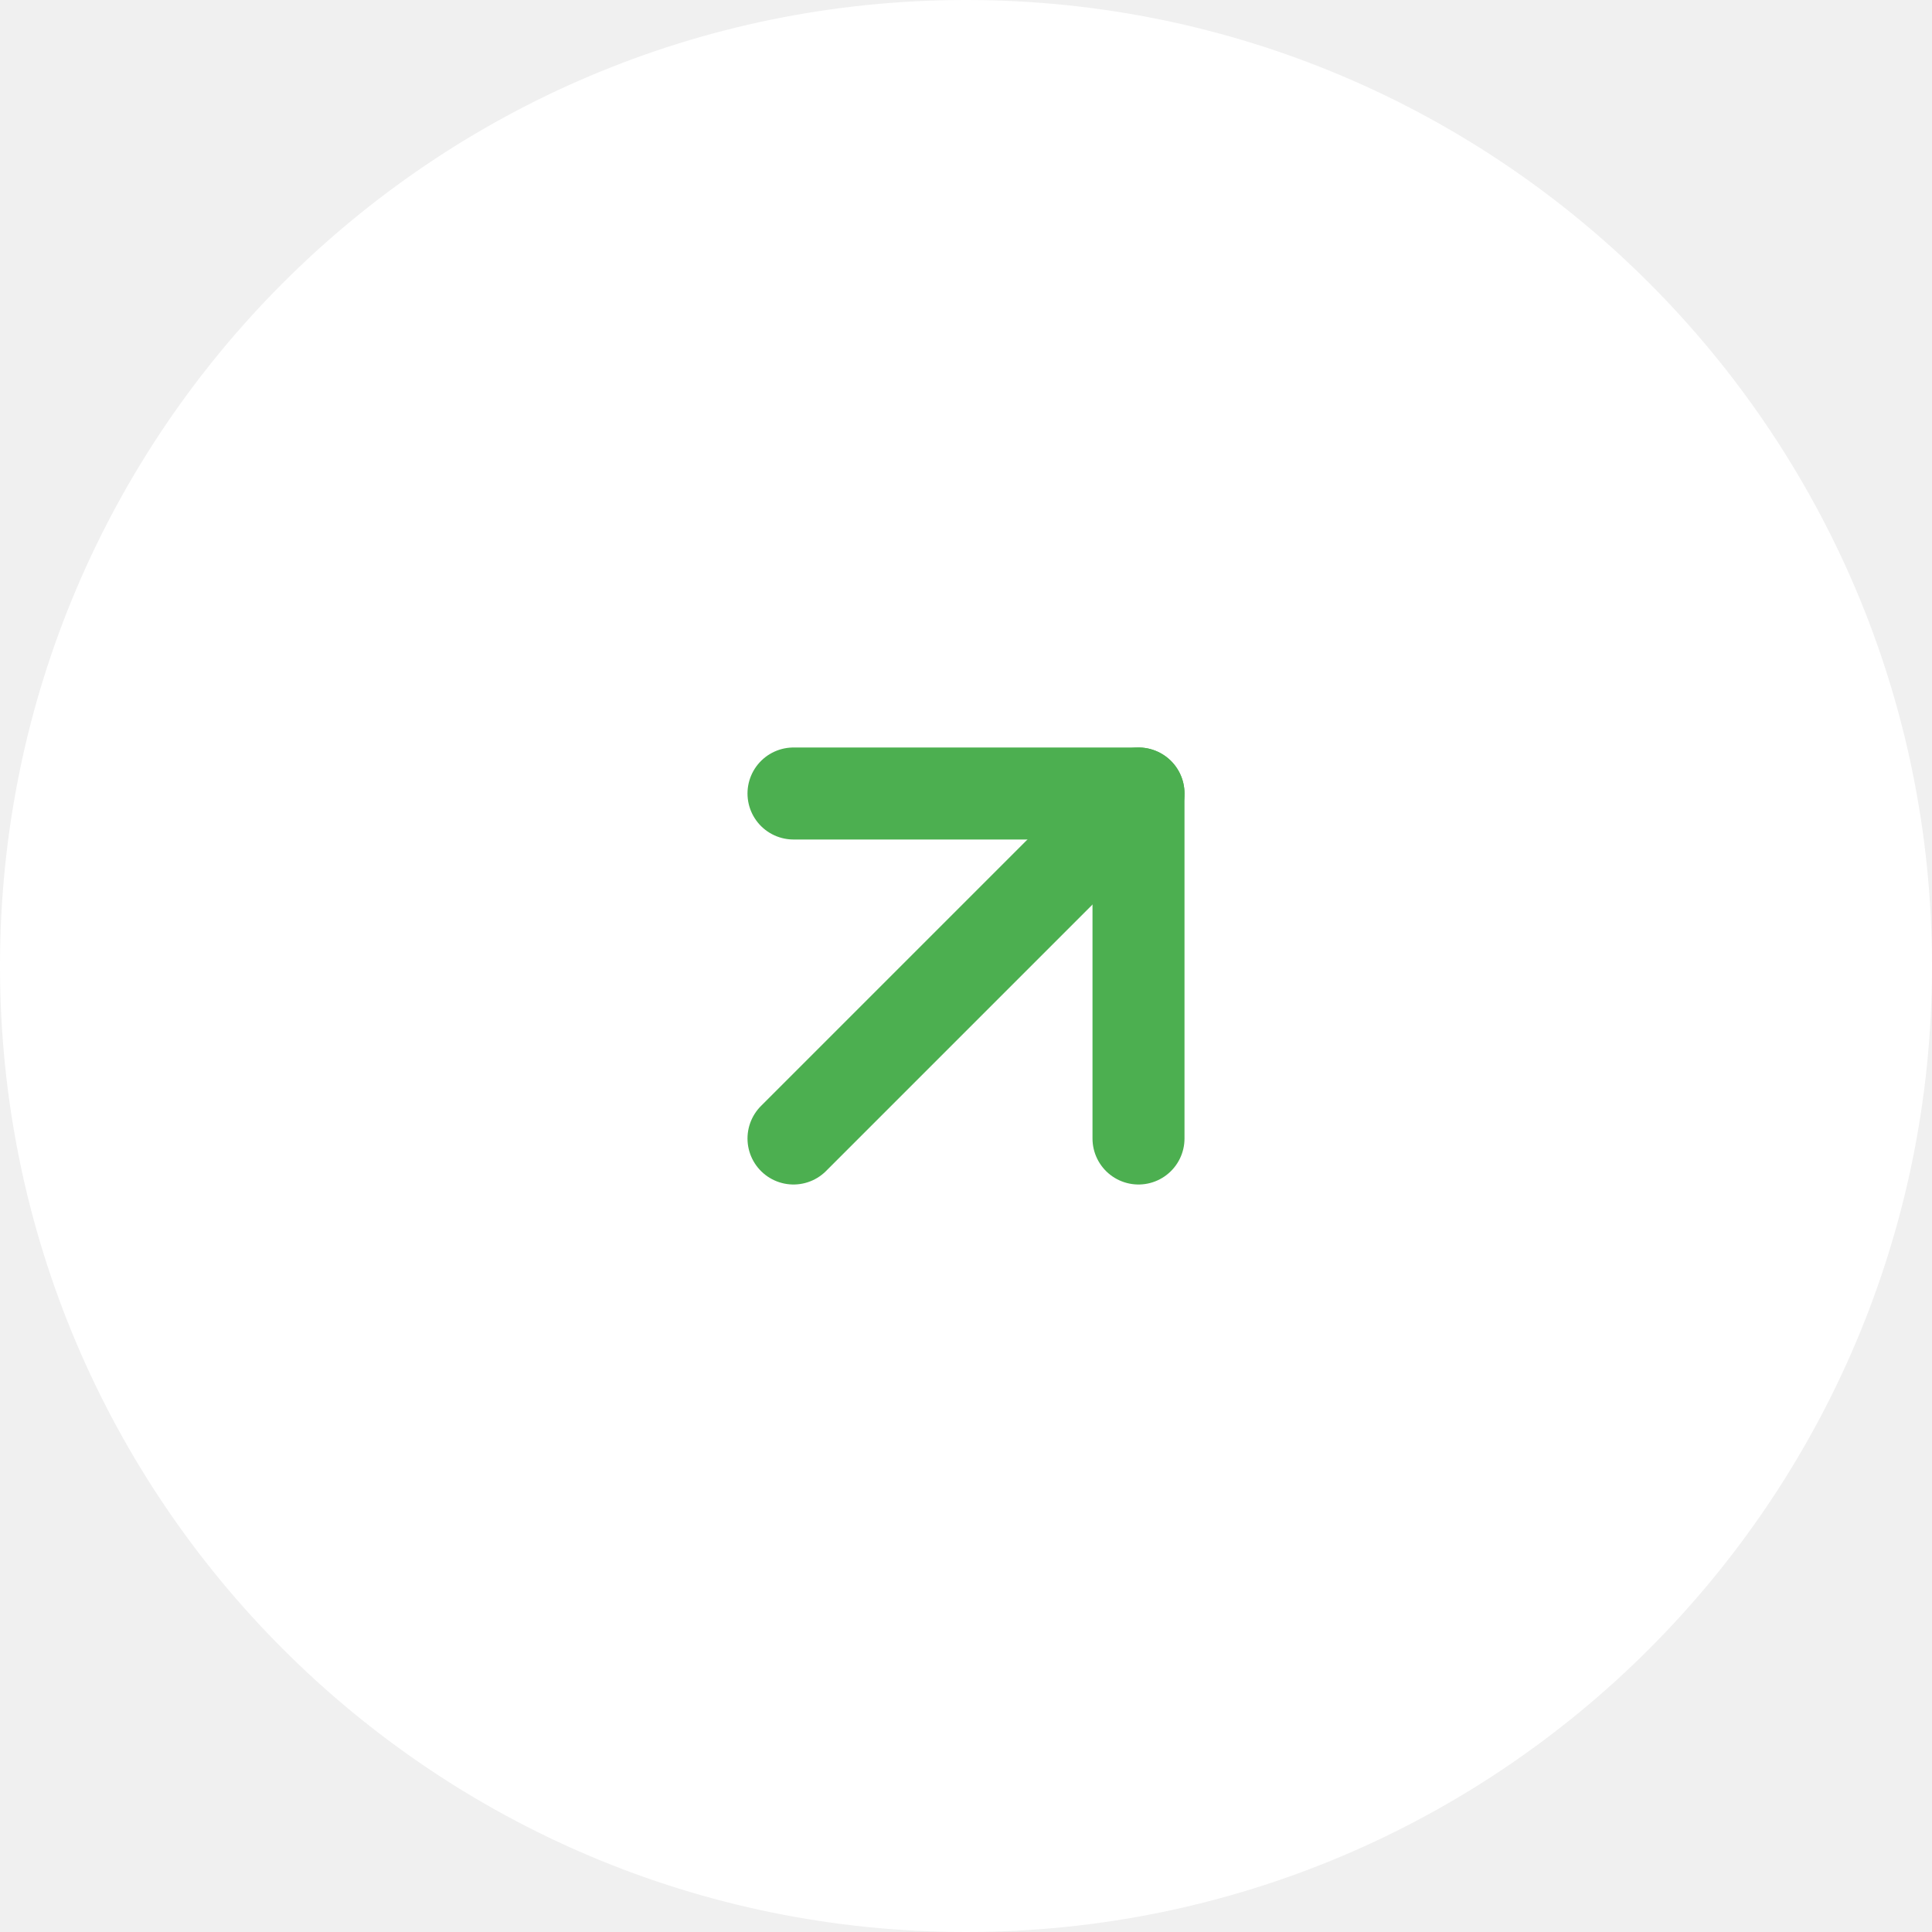
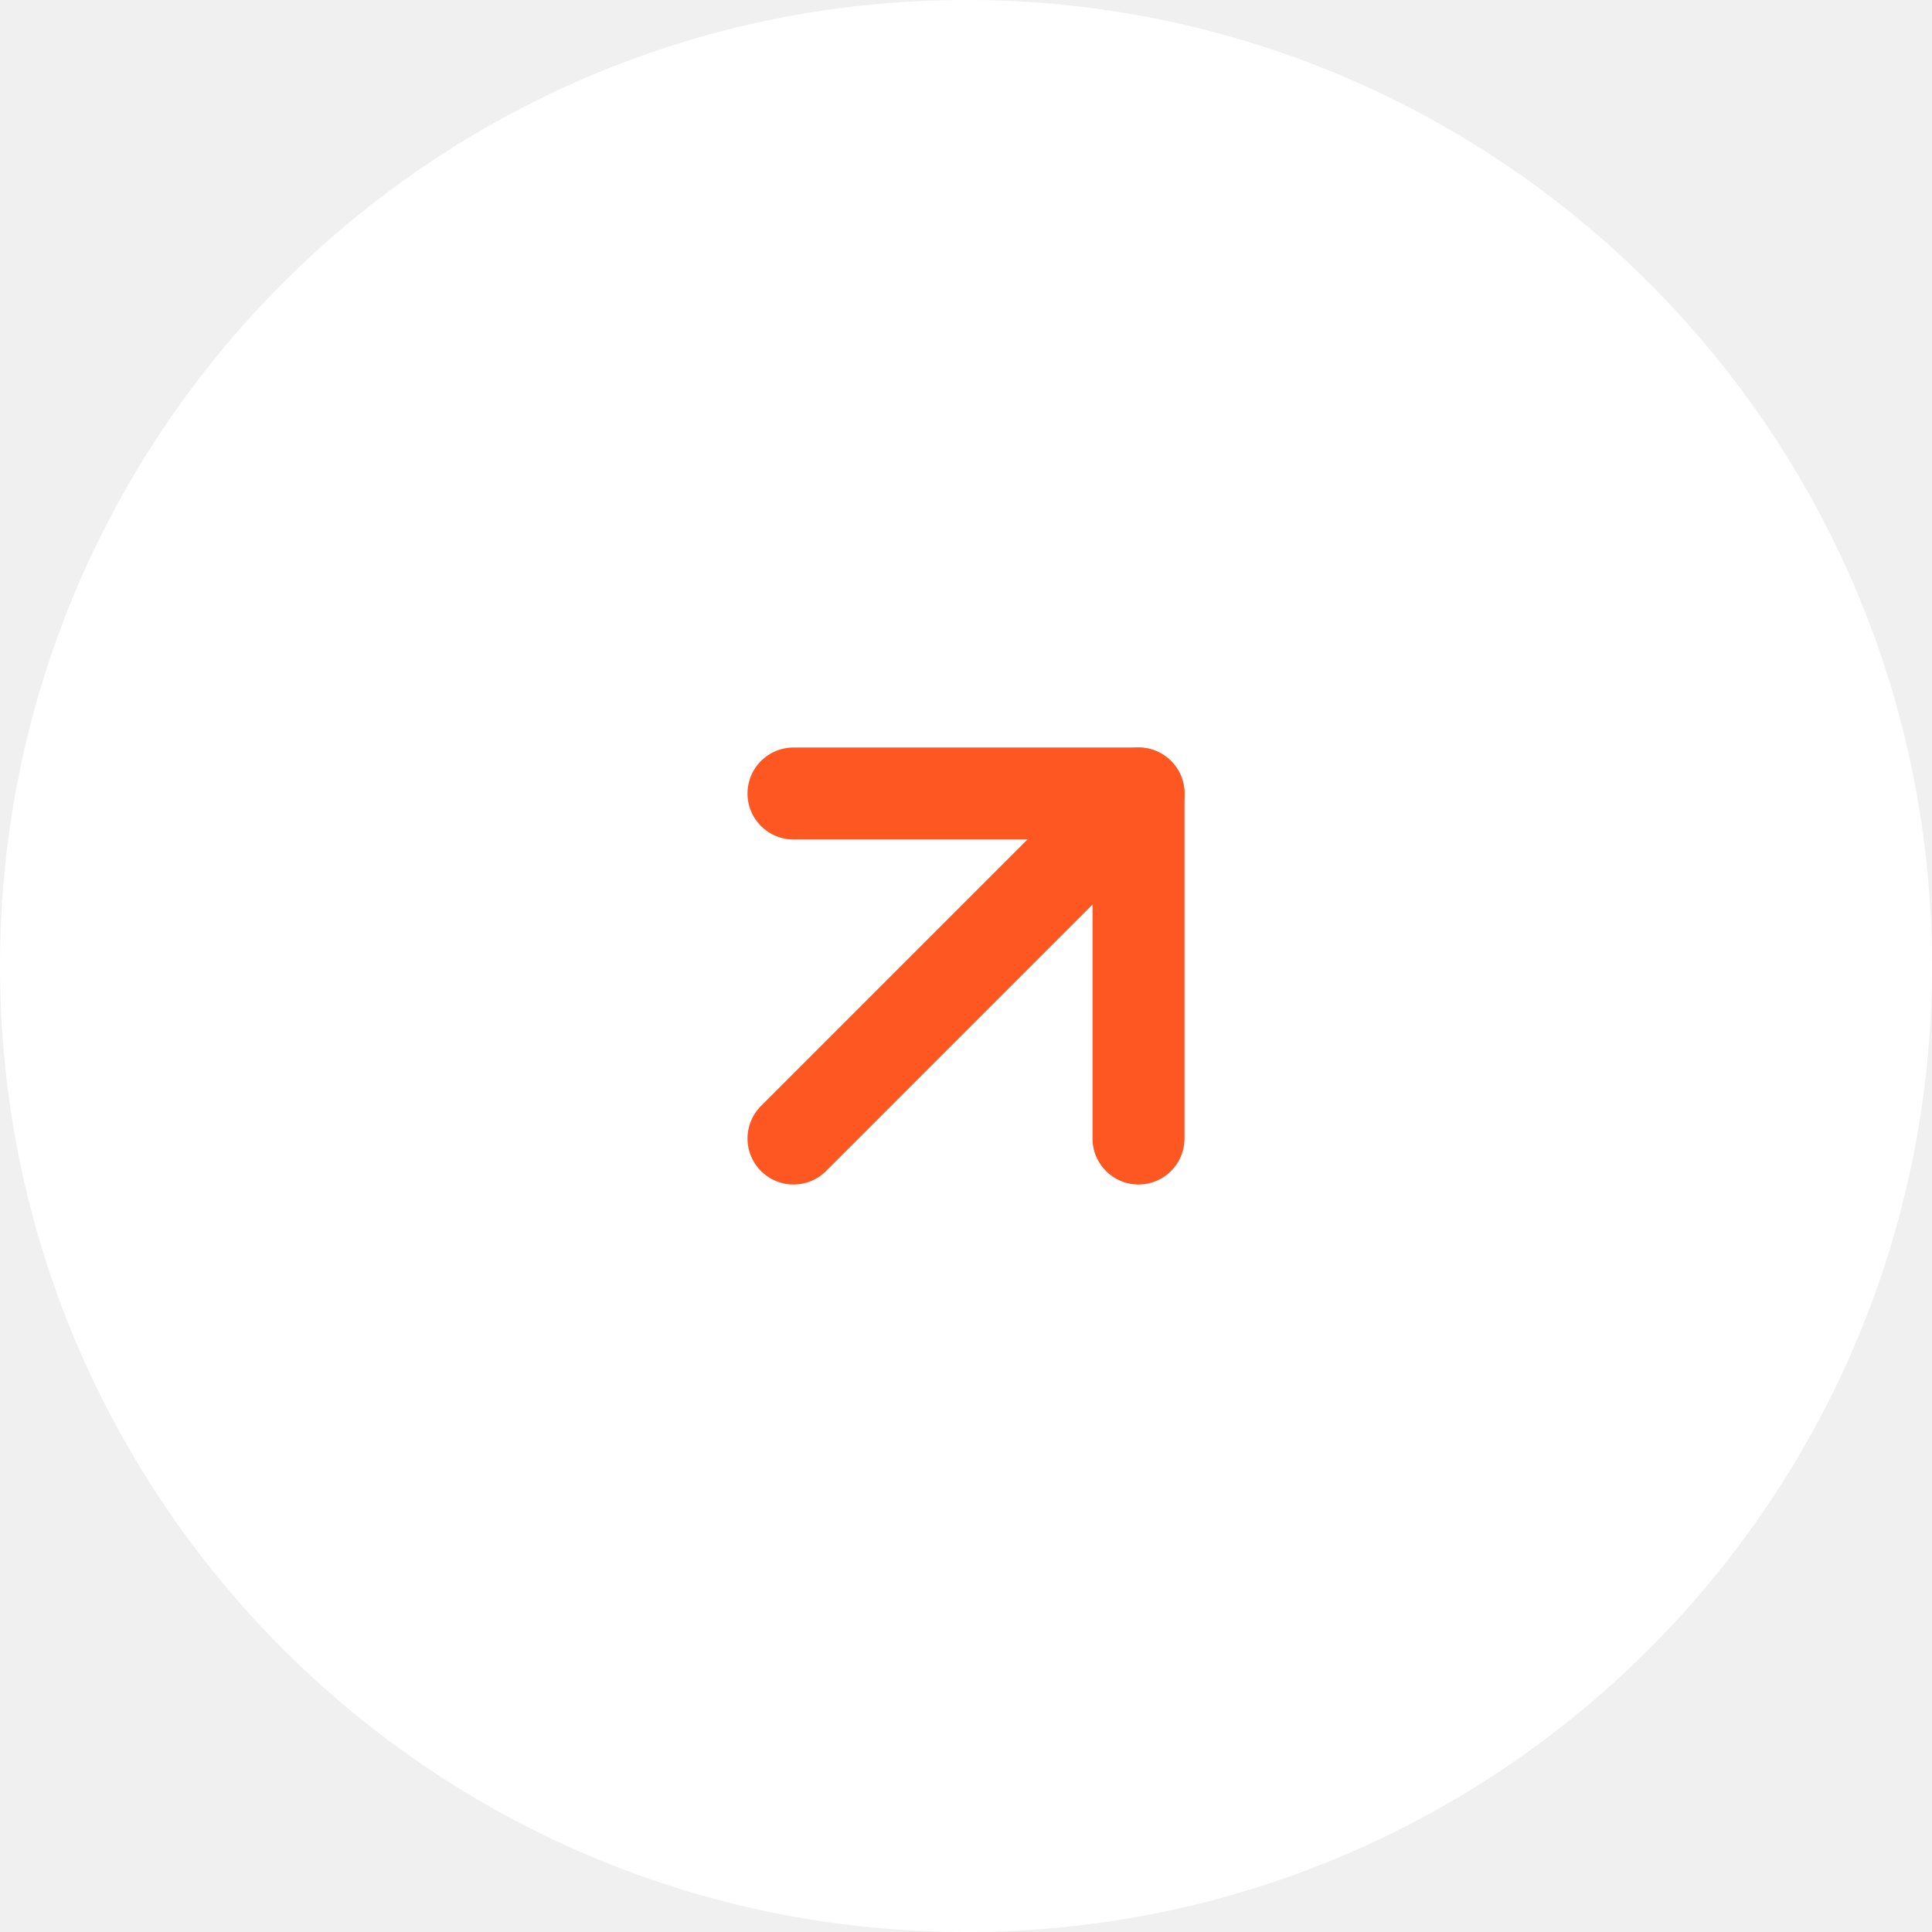
<svg xmlns="http://www.w3.org/2000/svg" width="42" height="42" viewBox="0 0 42 42" fill="none">
  <rect width="42" height="42" rx="21" fill="white" />
-   <path d="M17.25 24.75L24.75 17.25" stroke="#4CAF50" stroke-width="2" stroke-linecap="round" stroke-linejoin="round" />
-   <path d="M17.25 17.25H24.75V24.75" stroke="#4CAF50" stroke-width="2" stroke-linecap="round" stroke-linejoin="round" />
+   <path d="M17.25 24.75L24.75 17.25" stroke="#FF5722" stroke-width="2" stroke-linecap="round" stroke-linejoin="round" />
+   <path d="M17.25 17.25H24.75V24.75" stroke="#FF5722" stroke-width="2" stroke-linecap="round" stroke-linejoin="round" />
</svg>
